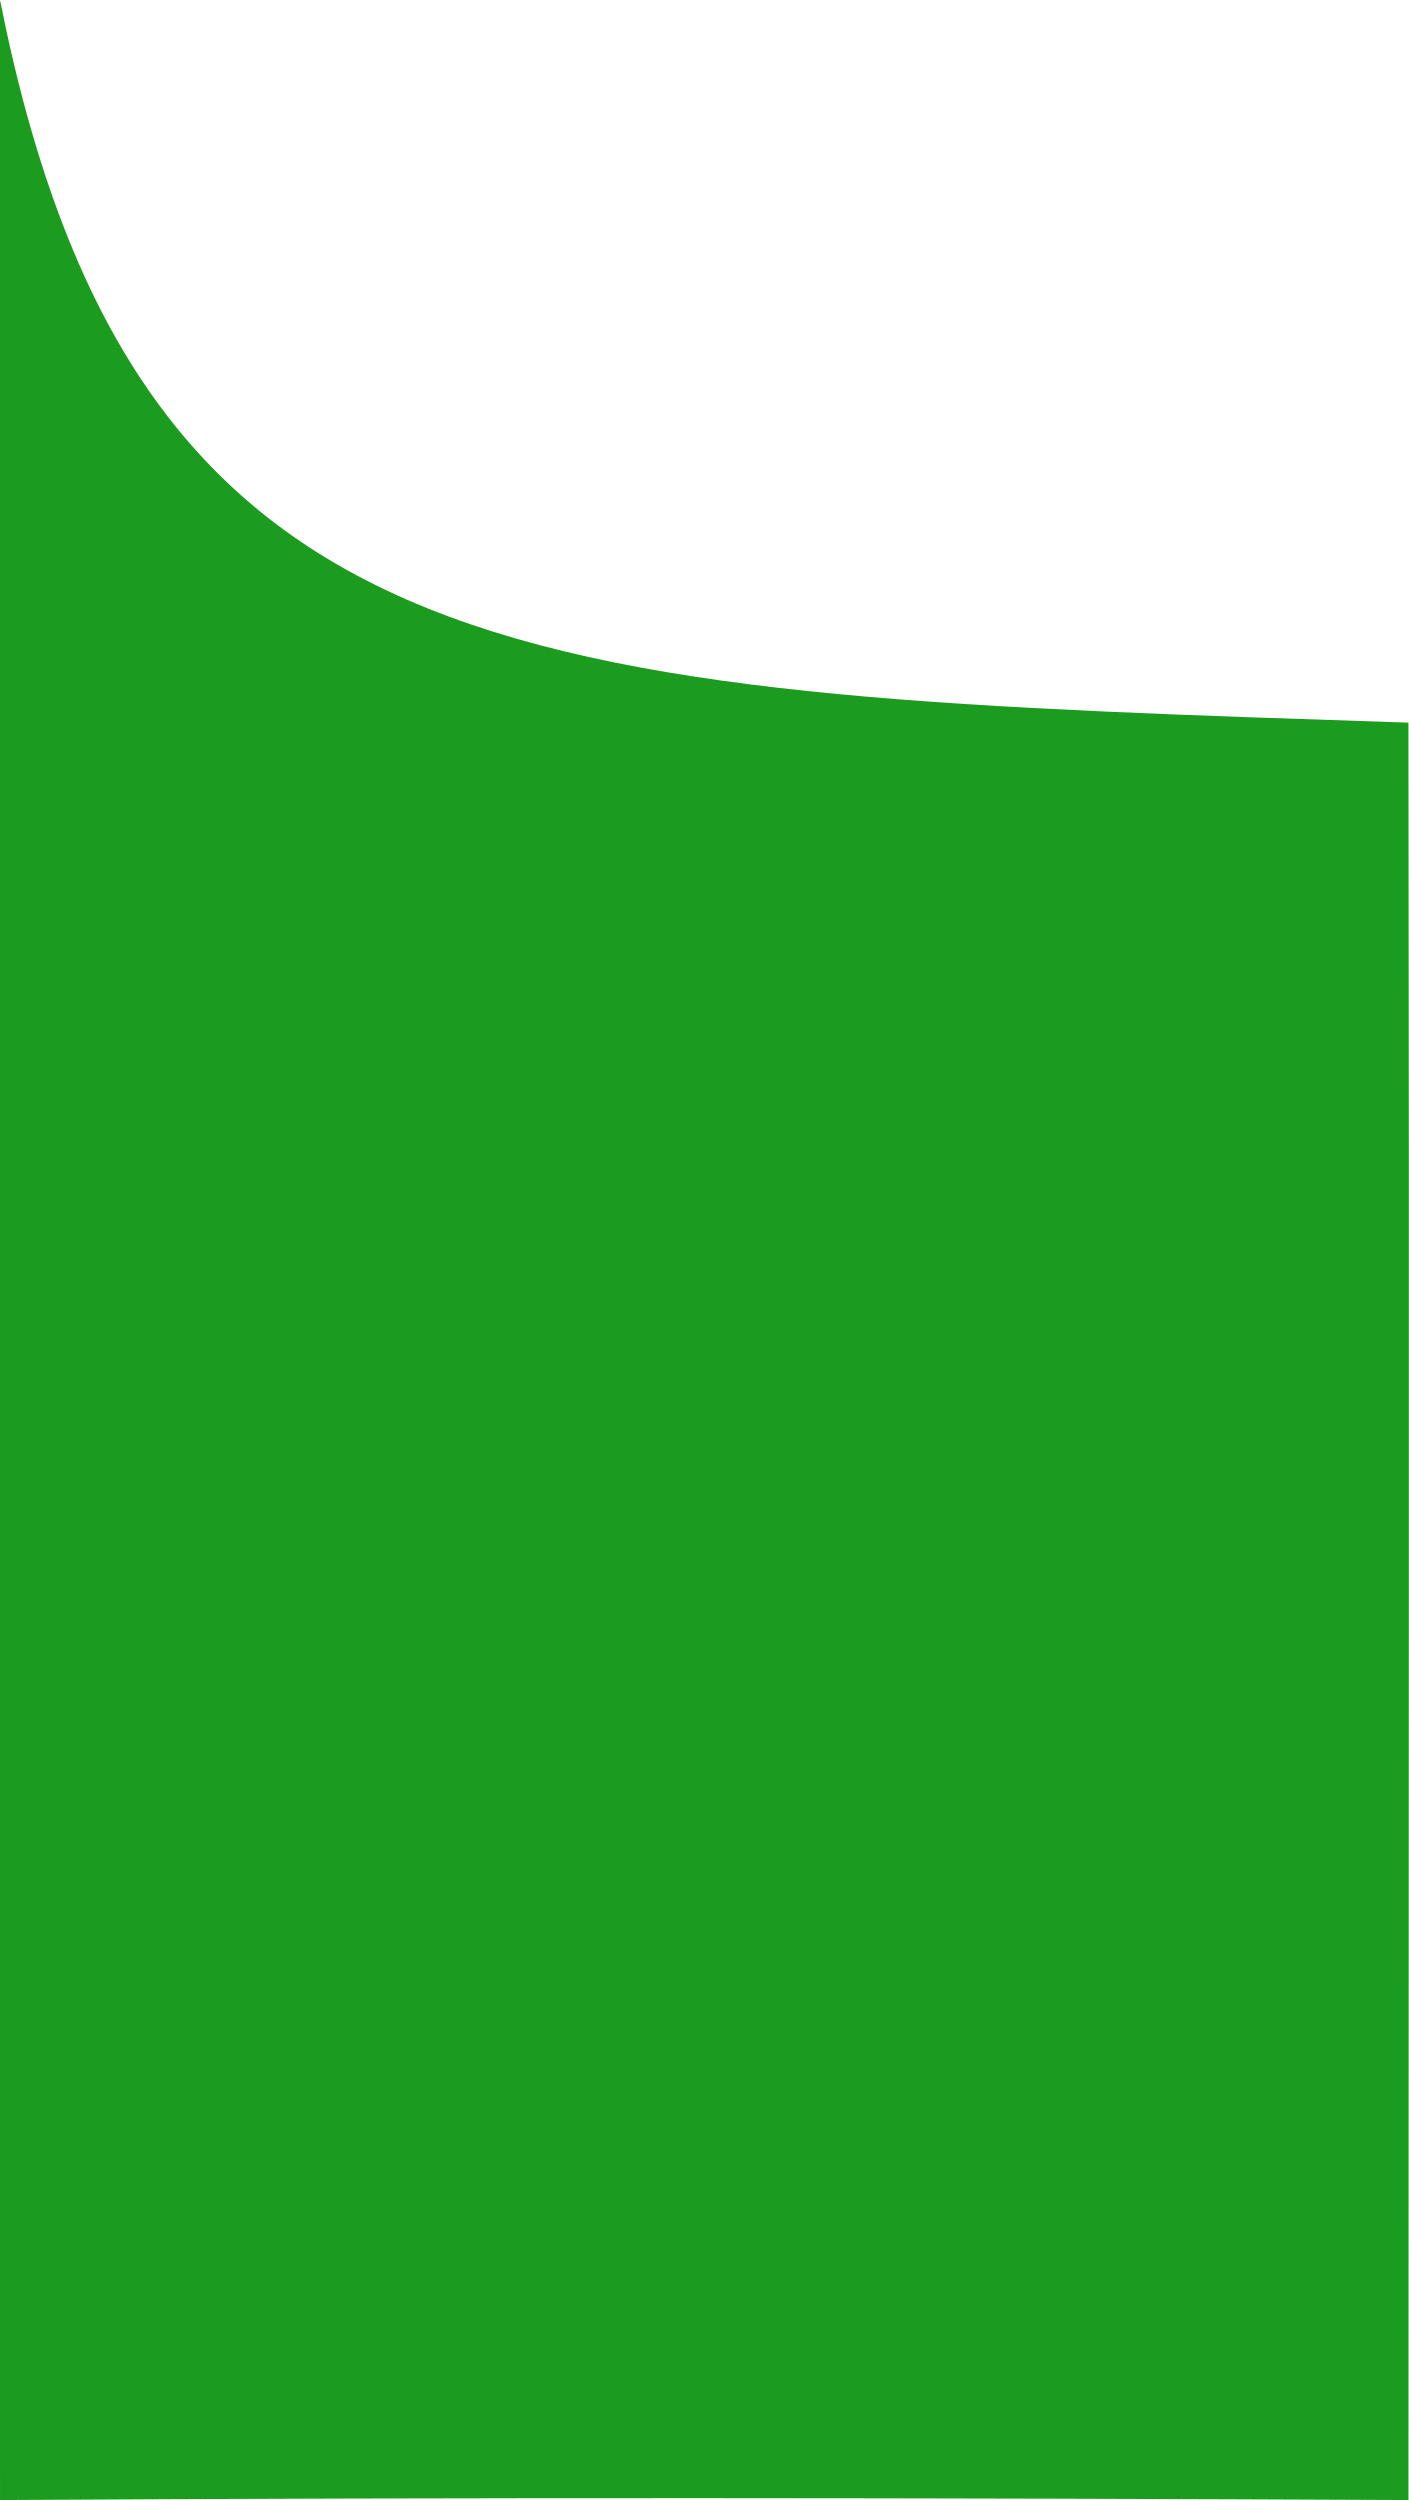
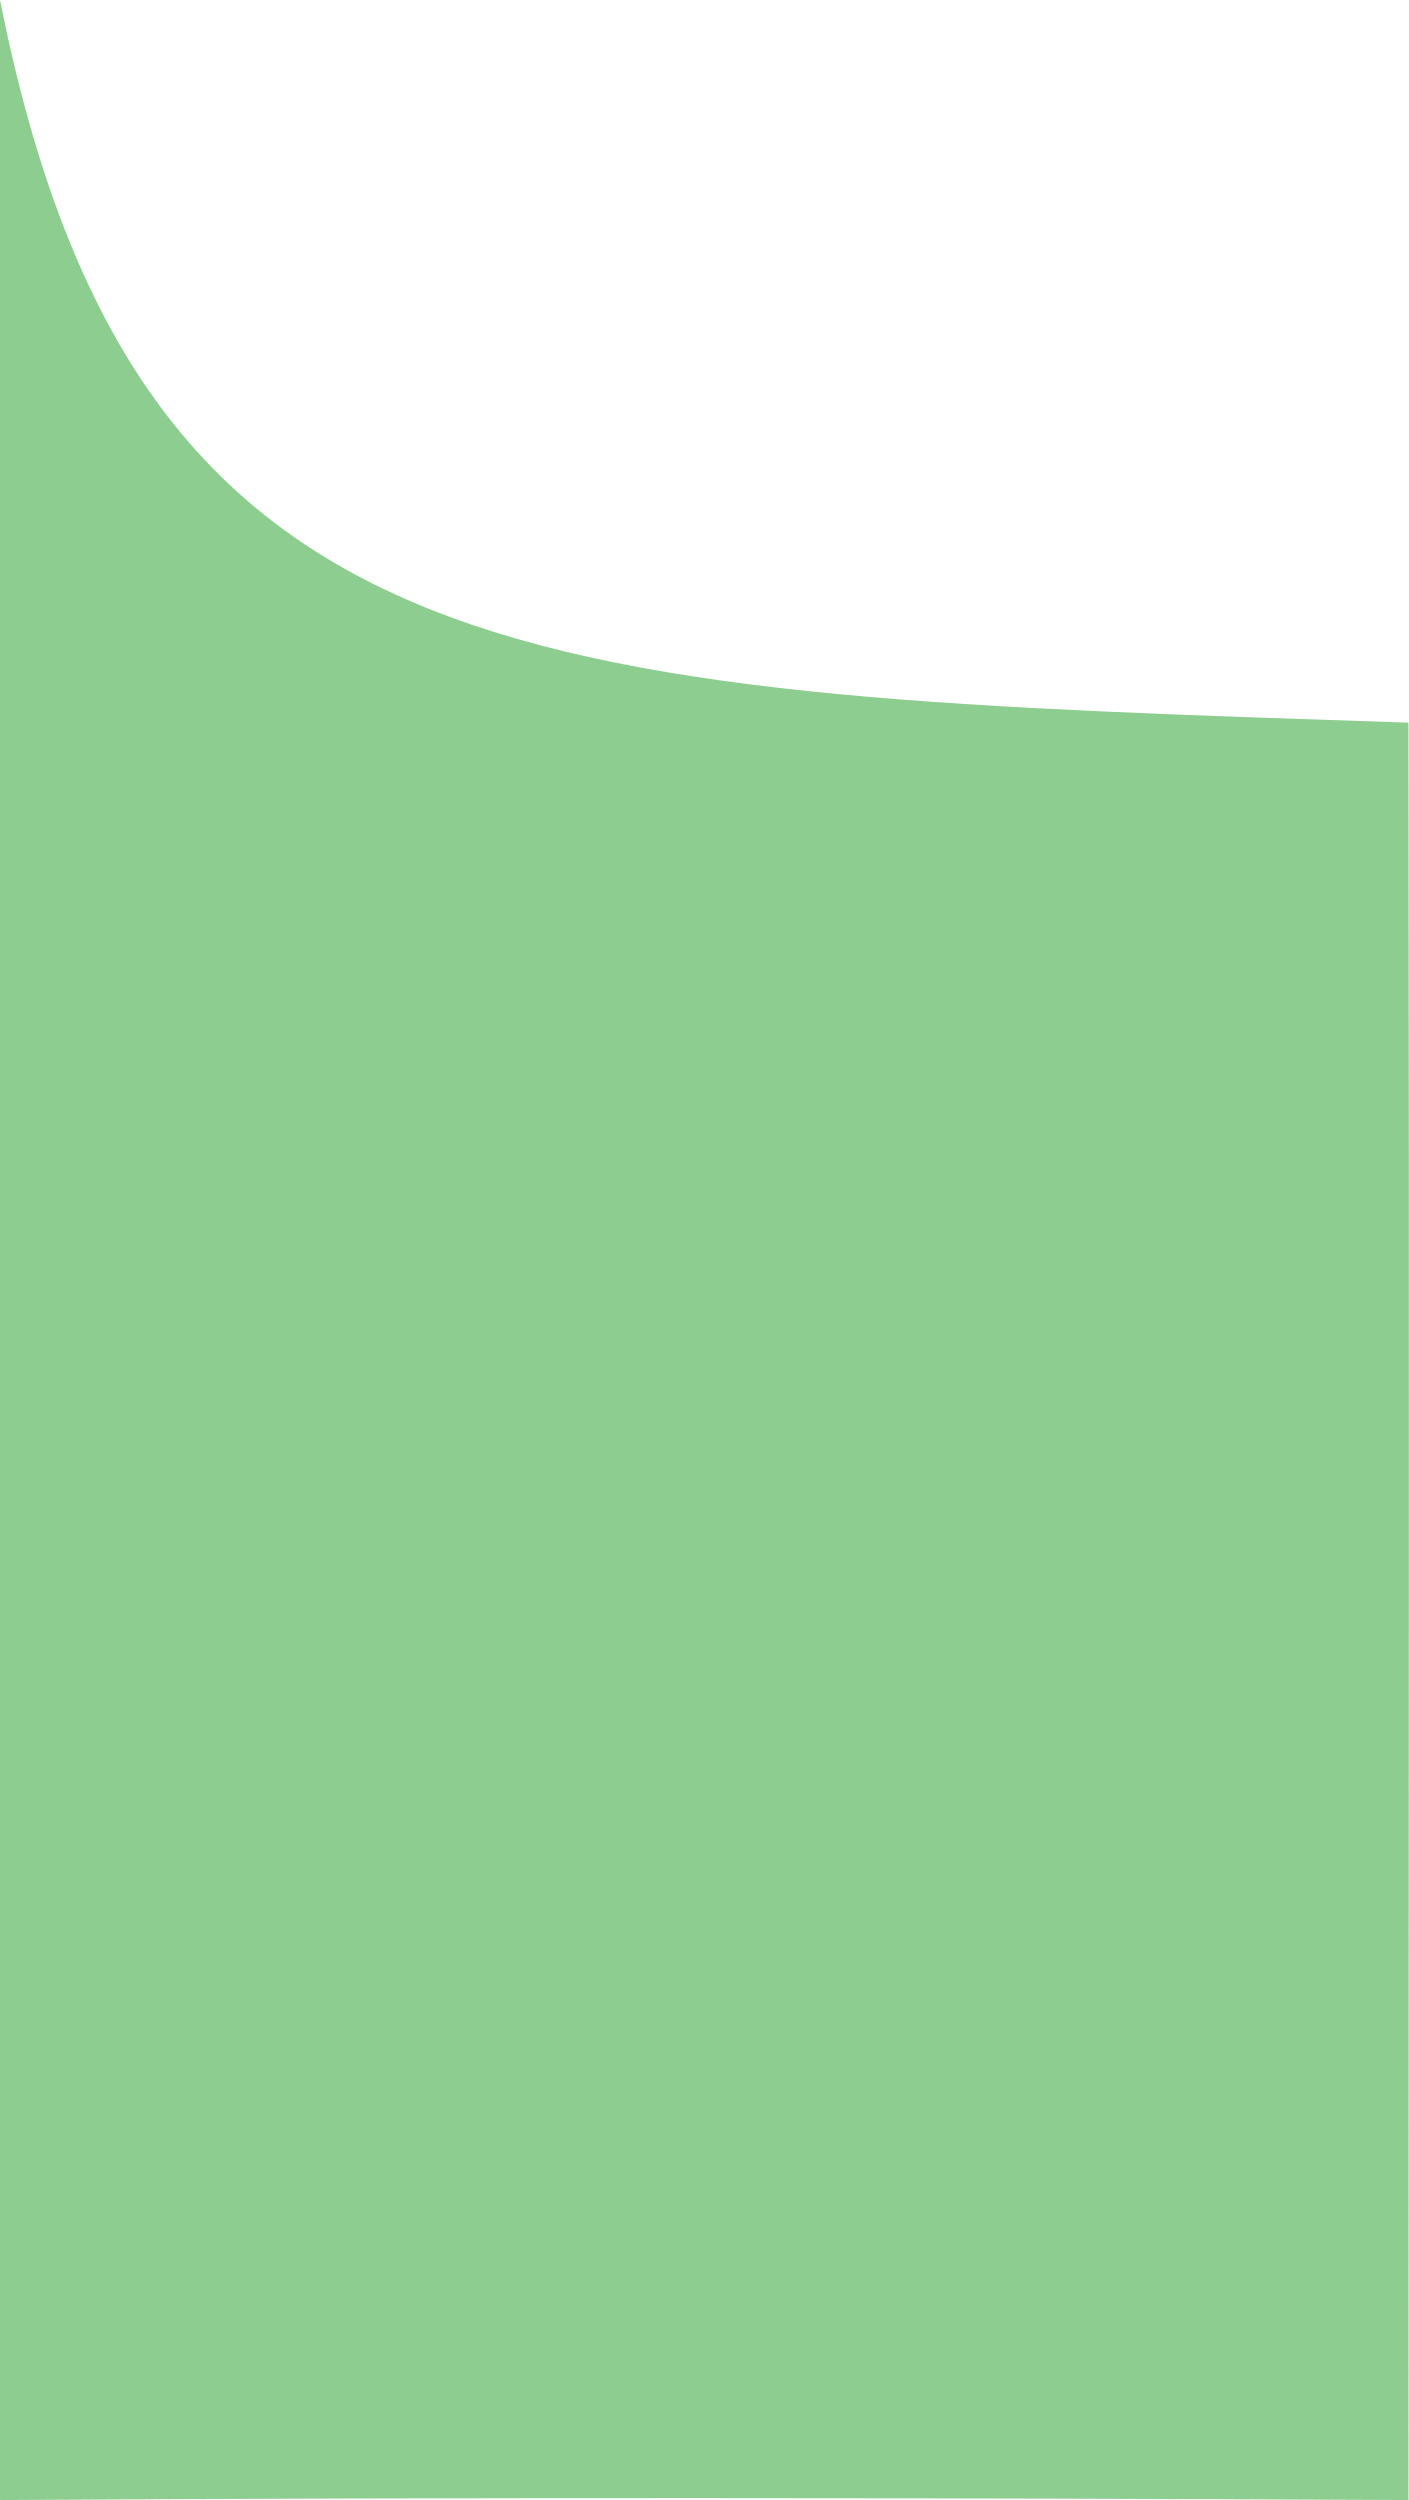
<svg xmlns="http://www.w3.org/2000/svg" version="1.1" preserveAspectRatio="none" viewBox="0 0 320 568" xml:space="preserve" id="svg3733">
  <defs id="defs3728">
</defs>
  <g transform="matrix(0.993042,0,0,0.9908185,160.2892,285.3755)" id="uidyzlitvczz">
-     <path style="opacity:1;fill:#1c9c1f;fill-opacity:1;fill-rule:nonzero;stroke:none;stroke-width:1;stroke-linecap:butt;stroke-linejoin:miter;stroke-miterlimit:4;stroke-dashoffset:0" transform="translate(-319.9842,-567.2507)" d="m 158.576,279.23 c 31.237,157.56 121.816,159.034 322.235,165.707 0.211,135.168 0.031,272.36 0.006,407.566 -106.981,-0.51 -215.031,-0.646 -322.24,0.004 -9.7e-4,-0.253 -0.261,-382.325 -9.7e-4,-573.277 z" id="path3730" />
+     <path style="opacity:0.5;fill:#1c9c1f;fill-opacity:1;fill-rule:nonzero;stroke:none;stroke-width:1;stroke-linecap:butt;stroke-linejoin:miter;stroke-miterlimit:4;stroke-dashoffset:0" transform="translate(-319.9842,-567.2507)" d="m 158.576,279.23 c 31.237,157.56 121.816,159.034 322.235,165.707 0.211,135.168 0.031,272.36 0.006,407.566 -106.981,-0.51 -215.031,-0.646 -322.24,0.004 -9.7e-4,-0.253 -0.261,-382.325 -9.7e-4,-573.277 z" id="path3730" />
  </g>
</svg>
